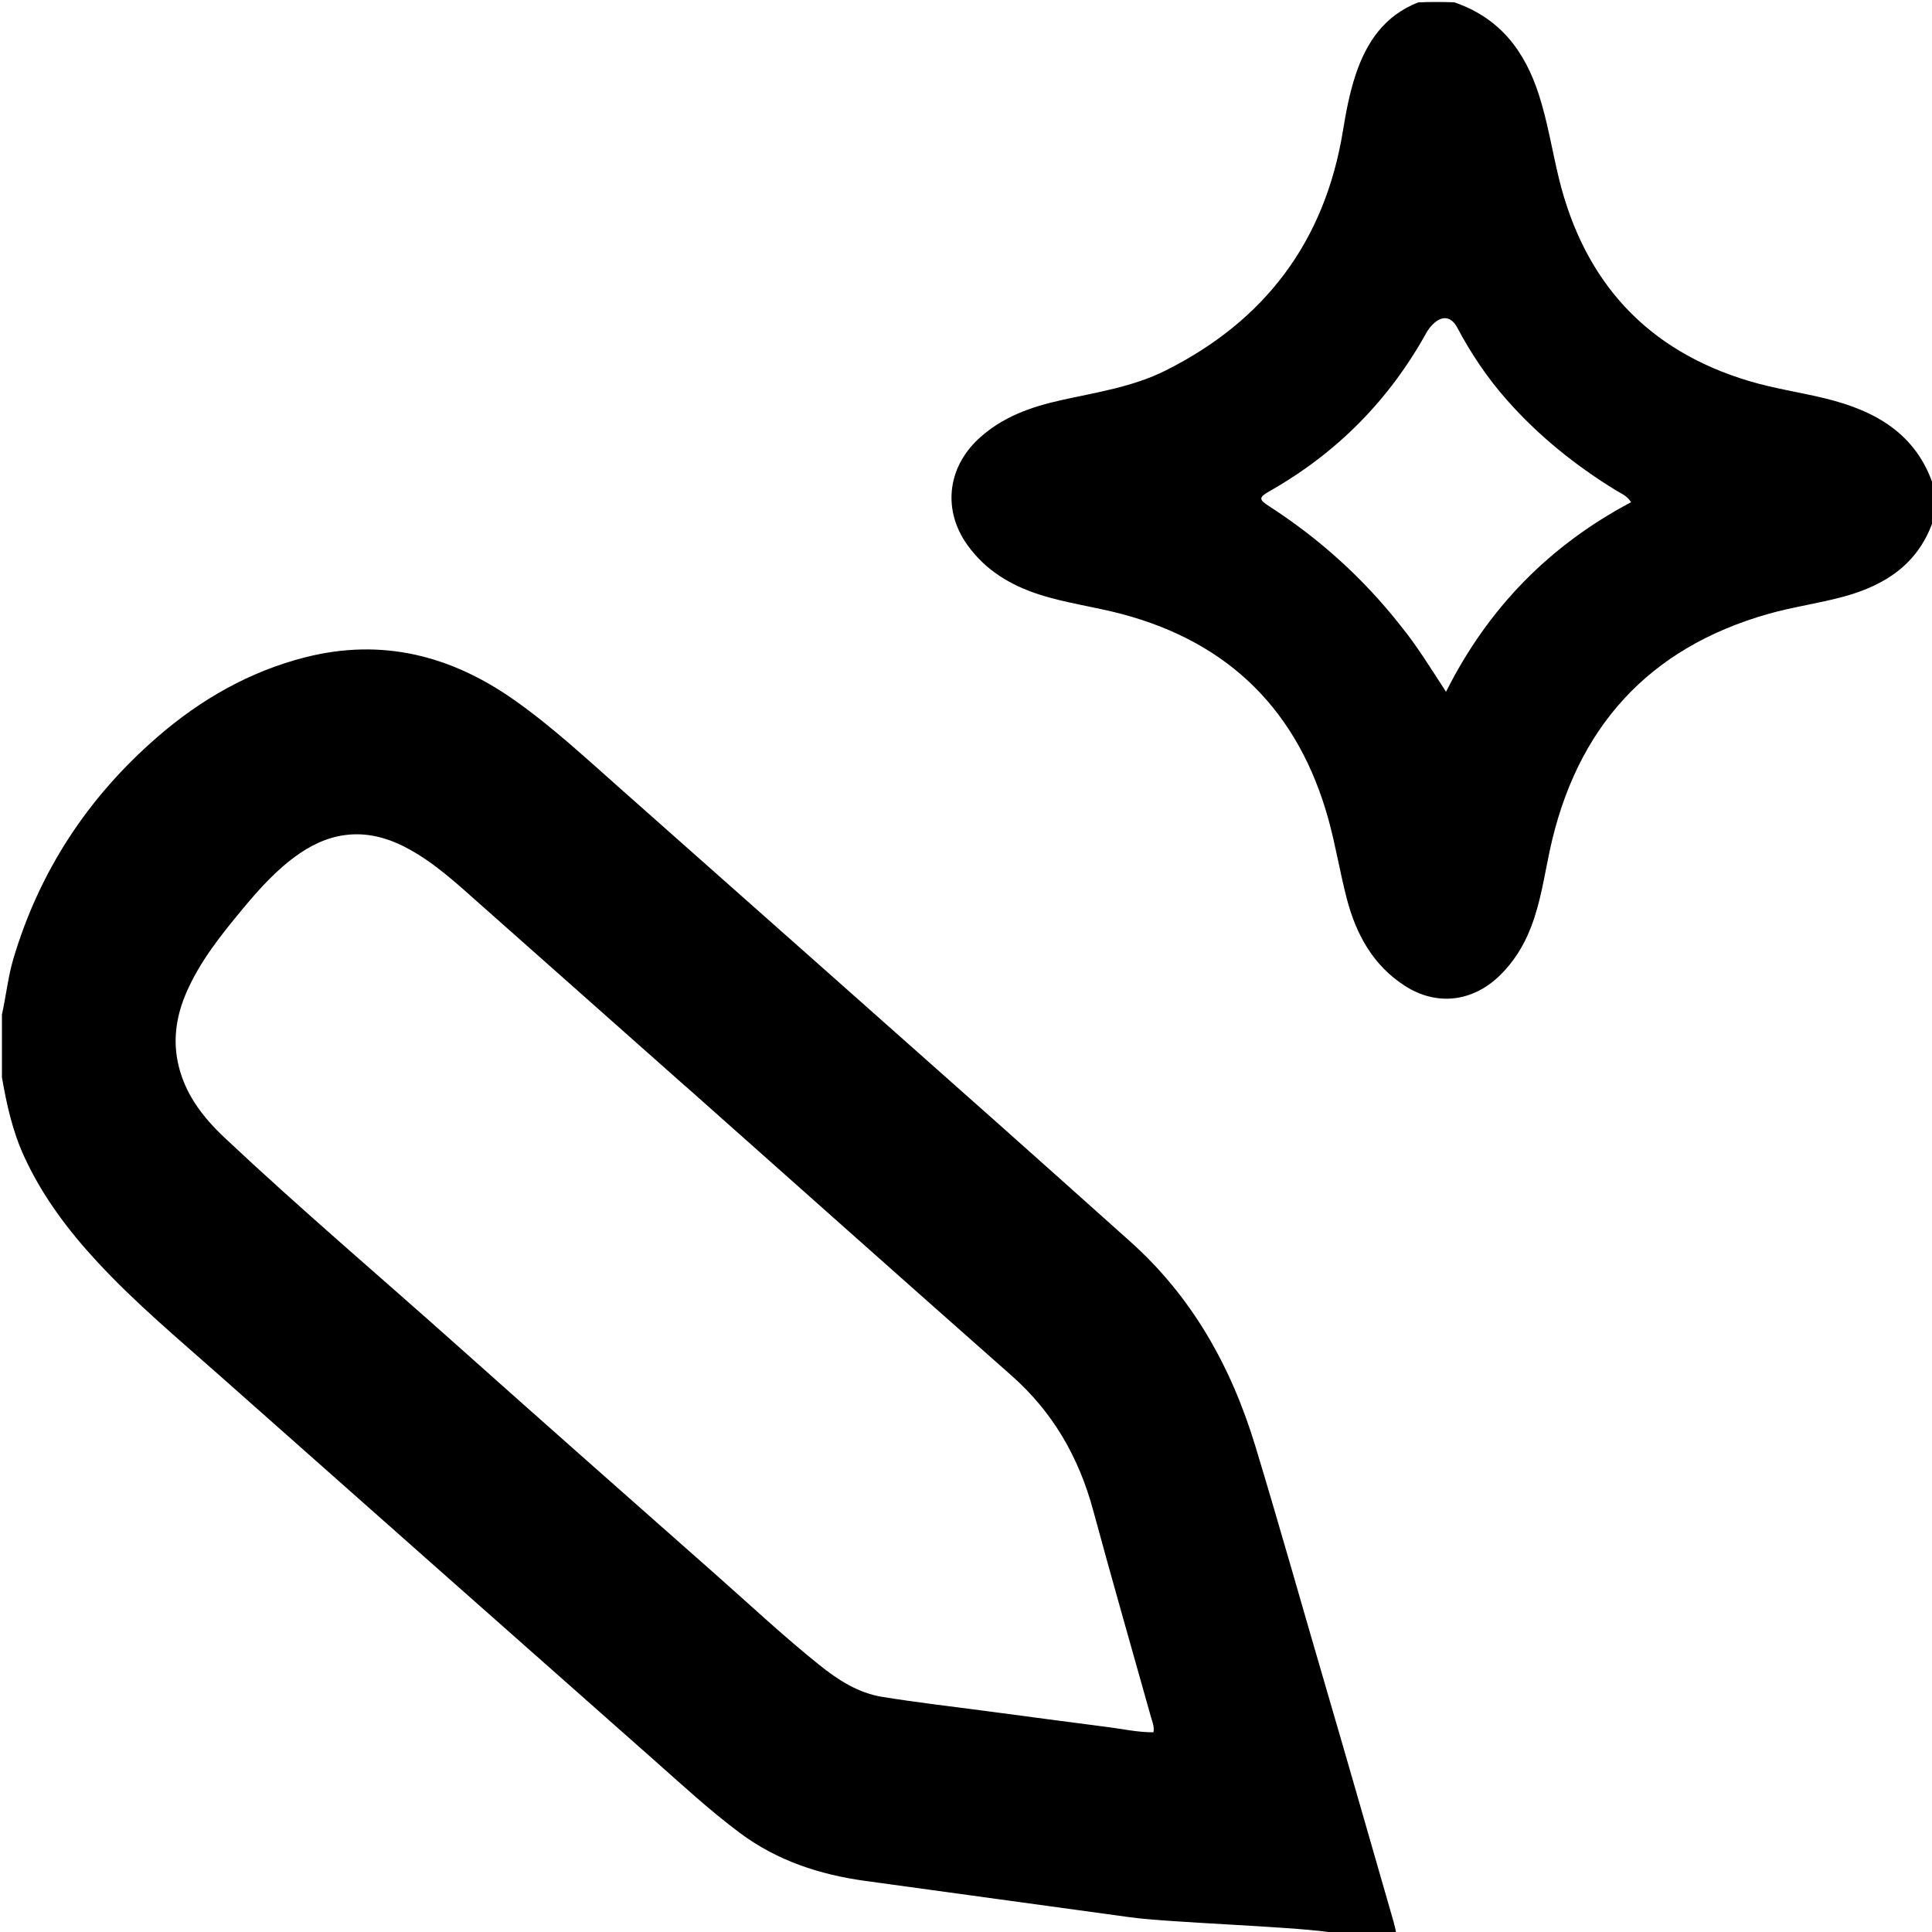
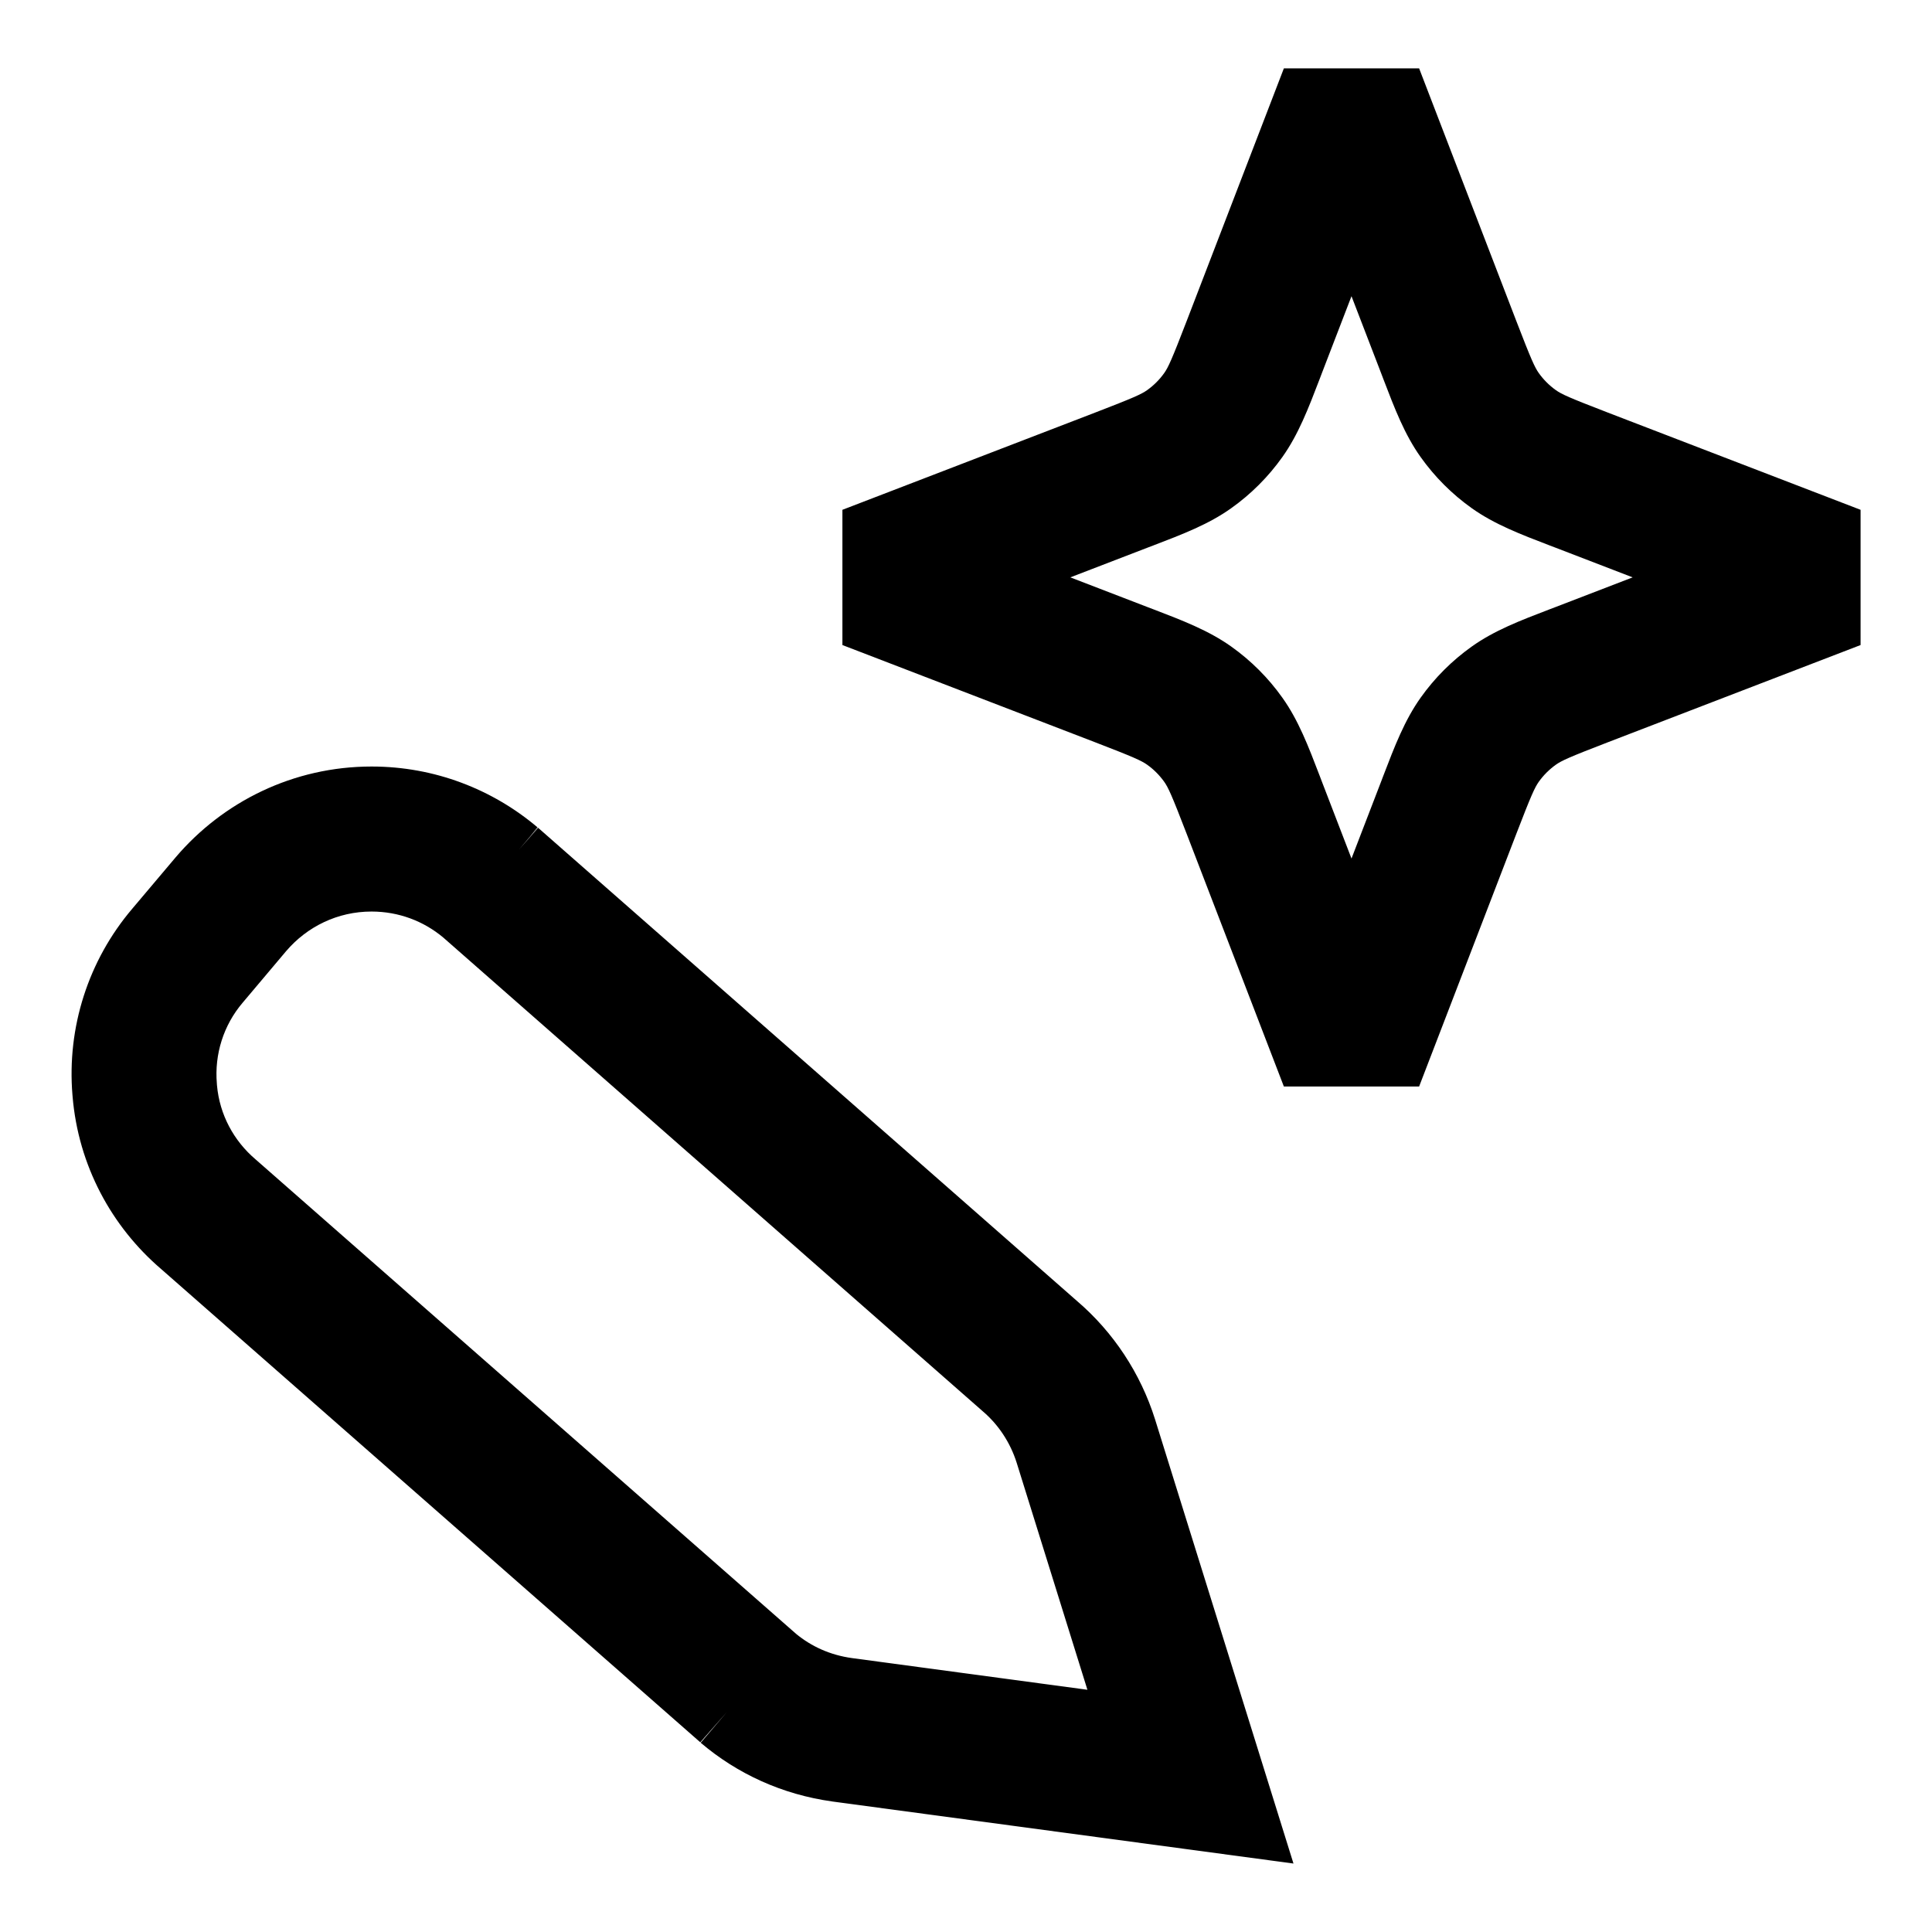
<svg xmlns="http://www.w3.org/2000/svg" viewBox="0 0 32 32" version="1.1">
-   <path d="M0.031 16.809c0.071-0.317 0.101-0.628 0.19-0.927 0.435-1.464 1.241-2.68 2.381-3.671 0.722-0.627 1.533-1.091 2.461-1.326 1.26-0.318 2.399-0.032 3.45 0.706 0.627 0.441 1.188 0.963 1.761 1.47 2.069 1.832 4.136 3.665 6.202 5.499 0.749 0.665 1.494 1.334 2.241 2.001 1.028 0.918 1.675 2.073 2.075 3.39 0.406 1.338 0.784 2.684 1.177 4.025 0.375 1.281 0.741 2.564 1.111 3.847 0.017 0.061 0.032 0.122 0.046 0.196-0.815 0.012-0.288-0.014-1.127-0.019-0.664-0.094-2.642-0.156-3.28-0.244-0.736-0.101-1.472-0.202-2.209-0.303-0.726-0.1-1.452-0.199-2.177-0.299-0.753-0.104-1.458-0.332-2.080-0.796-0.505-0.377-0.966-0.805-1.437-1.221-2.396-2.118-4.791-4.238-7.184-6.359-0.683-0.605-1.383-1.191-2.006-1.862-0.492-0.529-0.925-1.102-1.229-1.767-0.19-0.417-0.288-0.858-0.365-1.306 0-0.339 0-0.679 0-1.033zM11.361 17.999c-1.126-0.998-2.251-1.998-3.378-2.995-0.404-0.357-0.797-0.73-1.283-0.979-0.604-0.309-1.184-0.271-1.742 0.114-0.366 0.252-0.661 0.581-0.943 0.921-0.356 0.429-0.705 0.864-0.93 1.384-0.156 0.362-0.22 0.737-0.144 1.129 0.102 0.523 0.409 0.923 0.78 1.272 1.254 1.179 2.565 2.292 3.848 3.437 1.424 1.271 2.855 2.534 4.285 3.797 0.57 0.503 1.125 1.024 1.718 1.499 0.309 0.248 0.643 0.463 1.038 0.527 0.564 0.092 1.133 0.157 1.699 0.232 0.68 0.090 1.36 0.182 2.041 0.269 0.251 0.032 0.499 0.088 0.755 0.086 0.017-0.096-0.018-0.169-0.039-0.244-0.32-1.143-0.649-2.284-0.959-3.43-0.238-0.882-0.669-1.63-1.353-2.234-1.796-1.586-3.585-3.181-5.393-4.787z" />
-   <path d="M32.031 8.588c-0.24 0.743-0.797 1.101-1.48 1.29-0.416 0.115-0.847 0.172-1.262 0.29-1.986 0.564-3.186 1.885-3.622 3.928-0.090 0.423-0.151 0.853-0.308 1.258-0.119 0.31-0.289 0.584-0.529 0.814-0.45 0.43-1.040 0.496-1.562 0.16-0.528-0.34-0.809-0.856-0.963-1.451-0.111-0.428-0.182-0.868-0.299-1.295-0.495-1.8-1.64-2.936-3.418-3.41-0.457-0.122-0.929-0.181-1.381-0.327-0.472-0.153-0.883-0.4-1.181-0.814-0.413-0.574-0.339-1.275 0.177-1.758 0.395-0.369 0.878-0.536 1.386-0.648 0.584-0.129 1.18-0.218 1.723-0.491 1.633-0.82 2.631-2.127 2.931-3.966 0.051-0.312 0.109-0.623 0.209-0.925 0.181-0.545 0.478-0.984 1.039-1.204 0.196-0.008 0.384-0.008 0.596-0.001 0.757 0.259 1.169 0.808 1.402 1.532 0.146 0.453 0.219 0.923 0.331 1.384 0.423 1.728 1.47 2.856 3.153 3.358 0.408 0.122 0.832 0.184 1.246 0.284 0.828 0.201 1.523 0.576 1.811 1.467 0 0.17 0 0.34 0 0.525zM23.194 10.359c0.276 0.336 0.501 0.709 0.757 1.099 0.7-1.396 1.724-2.43 3.065-3.14-0.070-0.11-0.162-0.142-0.241-0.19-0.677-0.415-1.291-0.907-1.82-1.507-0.321-0.364-0.59-0.764-0.818-1.194-0.1-0.189-0.254-0.207-0.405-0.055-0.040 0.040-0.077 0.087-0.105 0.137-0.623 1.125-1.491 1.998-2.6 2.627-0.181 0.103-0.18 0.137-0.003 0.251 0.824 0.532 1.546 1.18 2.171 1.972z" />
+   <path d="M21.265 1.132h2.24l1.61 4.185c0.248 0.644 0.305 0.767 0.372 0.862 0.078 0.109 0.173 0.205 0.283 0.283 0.094 0.067 0.218 0.124 0.862 0.372l4.185 1.61v2.24l-4.185 1.61c-0.644 0.248-0.767 0.305-0.862 0.372-0.109 0.078-0.205 0.173-0.283 0.283-0.067 0.095-0.124 0.218-0.372 0.862l-1.61 4.185h-2.24l-1.61-4.185c-0.248-0.644-0.305-0.767-0.372-0.862-0.078-0.109-0.173-0.205-0.283-0.283-0.095-0.067-0.218-0.124-0.862-0.372l-4.185-1.61v-2.24l4.185-1.61c0.644-0.248 0.767-0.305 0.862-0.372 0.109-0.078 0.205-0.173 0.283-0.283 0.067-0.095 0.124-0.218 0.372-0.862l1.61-4.185zM22.385 4.906l-0.49 1.273c-0.013 0.034-0.026 0.067-0.038 0.1-0.187 0.488-0.352 0.918-0.617 1.291-0.233 0.328-0.52 0.615-0.848 0.848-0.373 0.266-0.803 0.43-1.291 0.617-0.033 0.013-0.067 0.025-0.1 0.038l-1.273 0.49 1.273 0.49c0.034 0.013 0.067 0.026 0.1 0.038 0.488 0.187 0.918 0.352 1.291 0.617 0.328 0.233 0.615 0.52 0.848 0.848 0.266 0.373 0.43 0.803 0.617 1.291 0.013 0.033 0.025 0.066 0.038 0.1l0.49 1.273 0.49-1.273c0.013-0.034 0.026-0.067 0.038-0.1 0.187-0.488 0.352-0.918 0.617-1.291 0.233-0.328 0.52-0.615 0.848-0.848 0.373-0.266 0.803-0.43 1.291-0.617 0.033-0.013 0.066-0.025 0.1-0.038l1.273-0.49-1.273-0.49c-0.034-0.013-0.067-0.026-0.1-0.038-0.488-0.187-0.918-0.352-1.291-0.617-0.328-0.233-0.615-0.52-0.848-0.848-0.266-0.373-0.43-0.803-0.617-1.291-0.013-0.033-0.026-0.066-0.038-0.1l-0.49-1.273z" />
+   <path d="M4.739 15.754c0.347-0.406 0.852-0.656 1.415-0.656 0.452 0 0.864 0.16 1.186 0.429l8.935 7.846c0.259 0.22 0.458 0.517 0.565 0.857l1.171 3.758-3.9-0.525c-0.361-0.050-0.673-0.193-0.926-0.402l-8.952-7.858c-0.361-0.307-0.596-0.741-0.639-1.226l-0.001-0.012-0.001-0.017c-0.042-0.487 0.111-0.969 0.427-1.34l0.72-0.854zM8.545 14.132l0.361-0.425-0.004-0.004-0.119 0.137 0.117-0.139c-0.741-0.626-1.7-1.005-2.745-1.005-1.3 0-2.463 0.585-3.244 1.502l-0.721 0.854c-0.728 0.856-1.083 1.966-0.99 3.084l0.001 0.009 0.001 0.014c0.095 1.146 0.646 2.159 1.47 2.863l8.927 7.836 0.44-0.501-0.433 0.508 0.004 0.004c0.601 0.51 1.345 0.854 2.175 0.969l0.005 0.001 7.634 1.027-2.293-7.358c-0.241-0.765-0.691-1.445-1.293-1.96l-8.925-7.837-0.368 0.419z" />
</svg>
